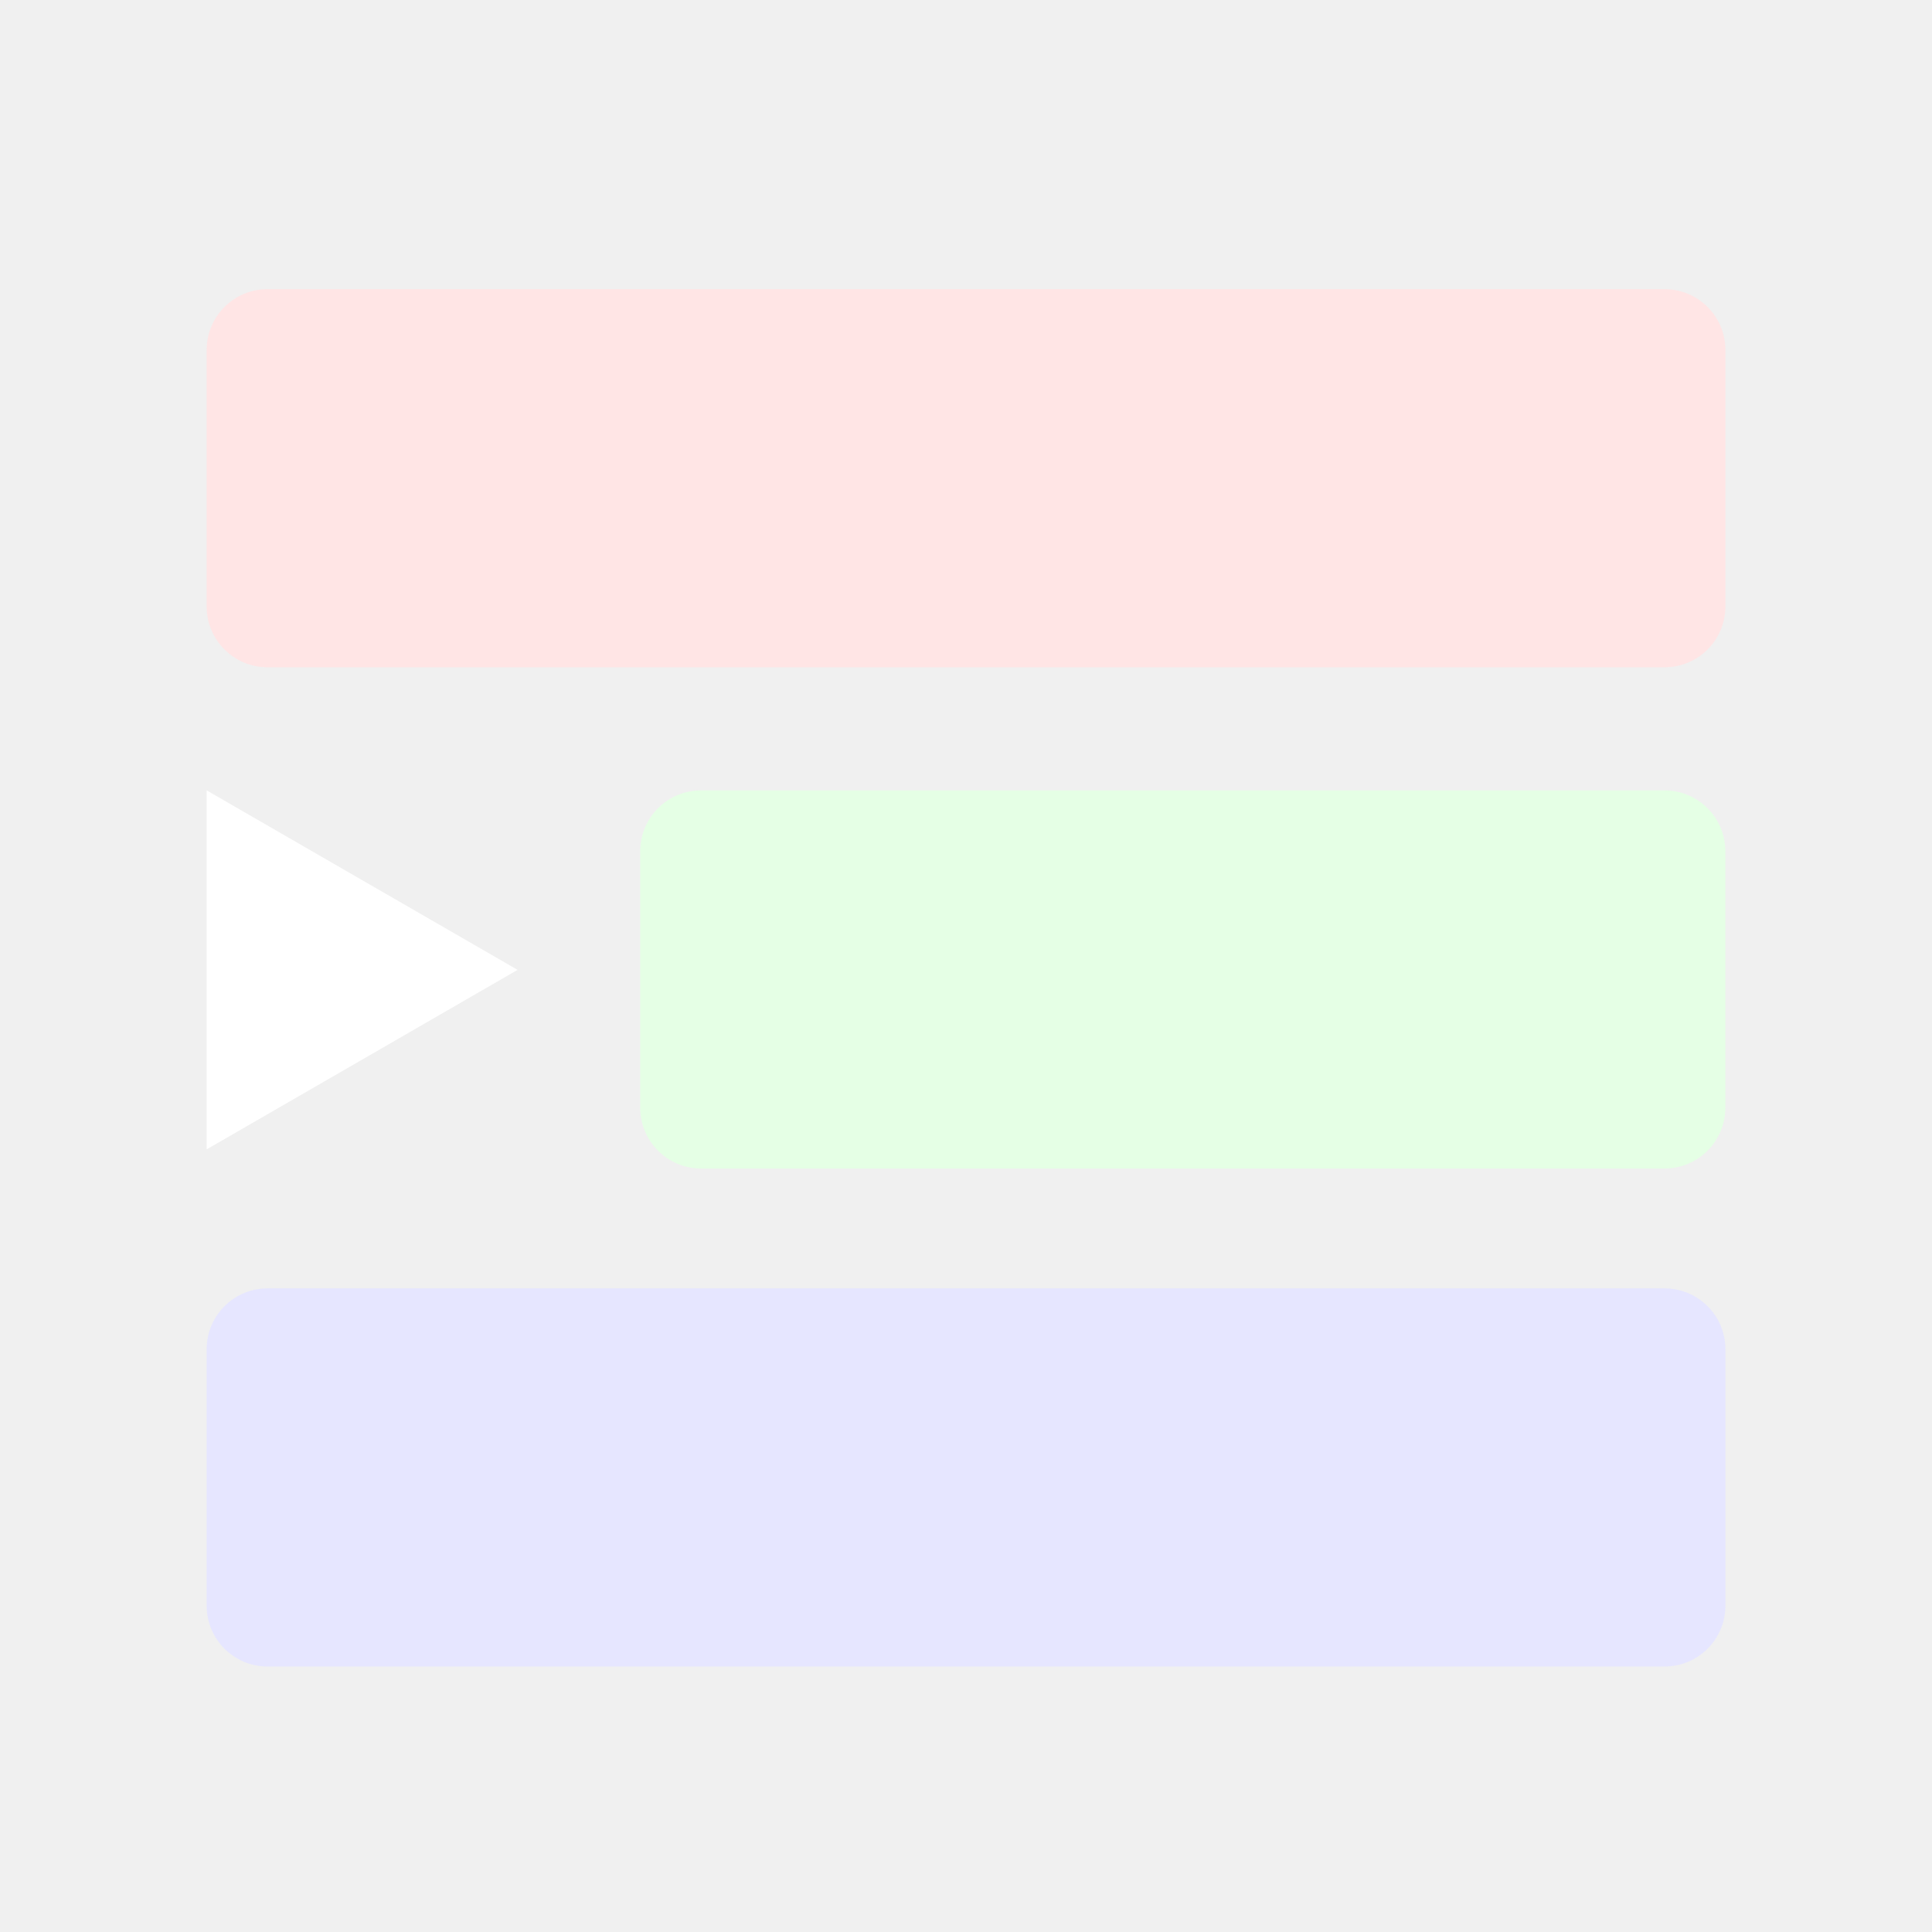
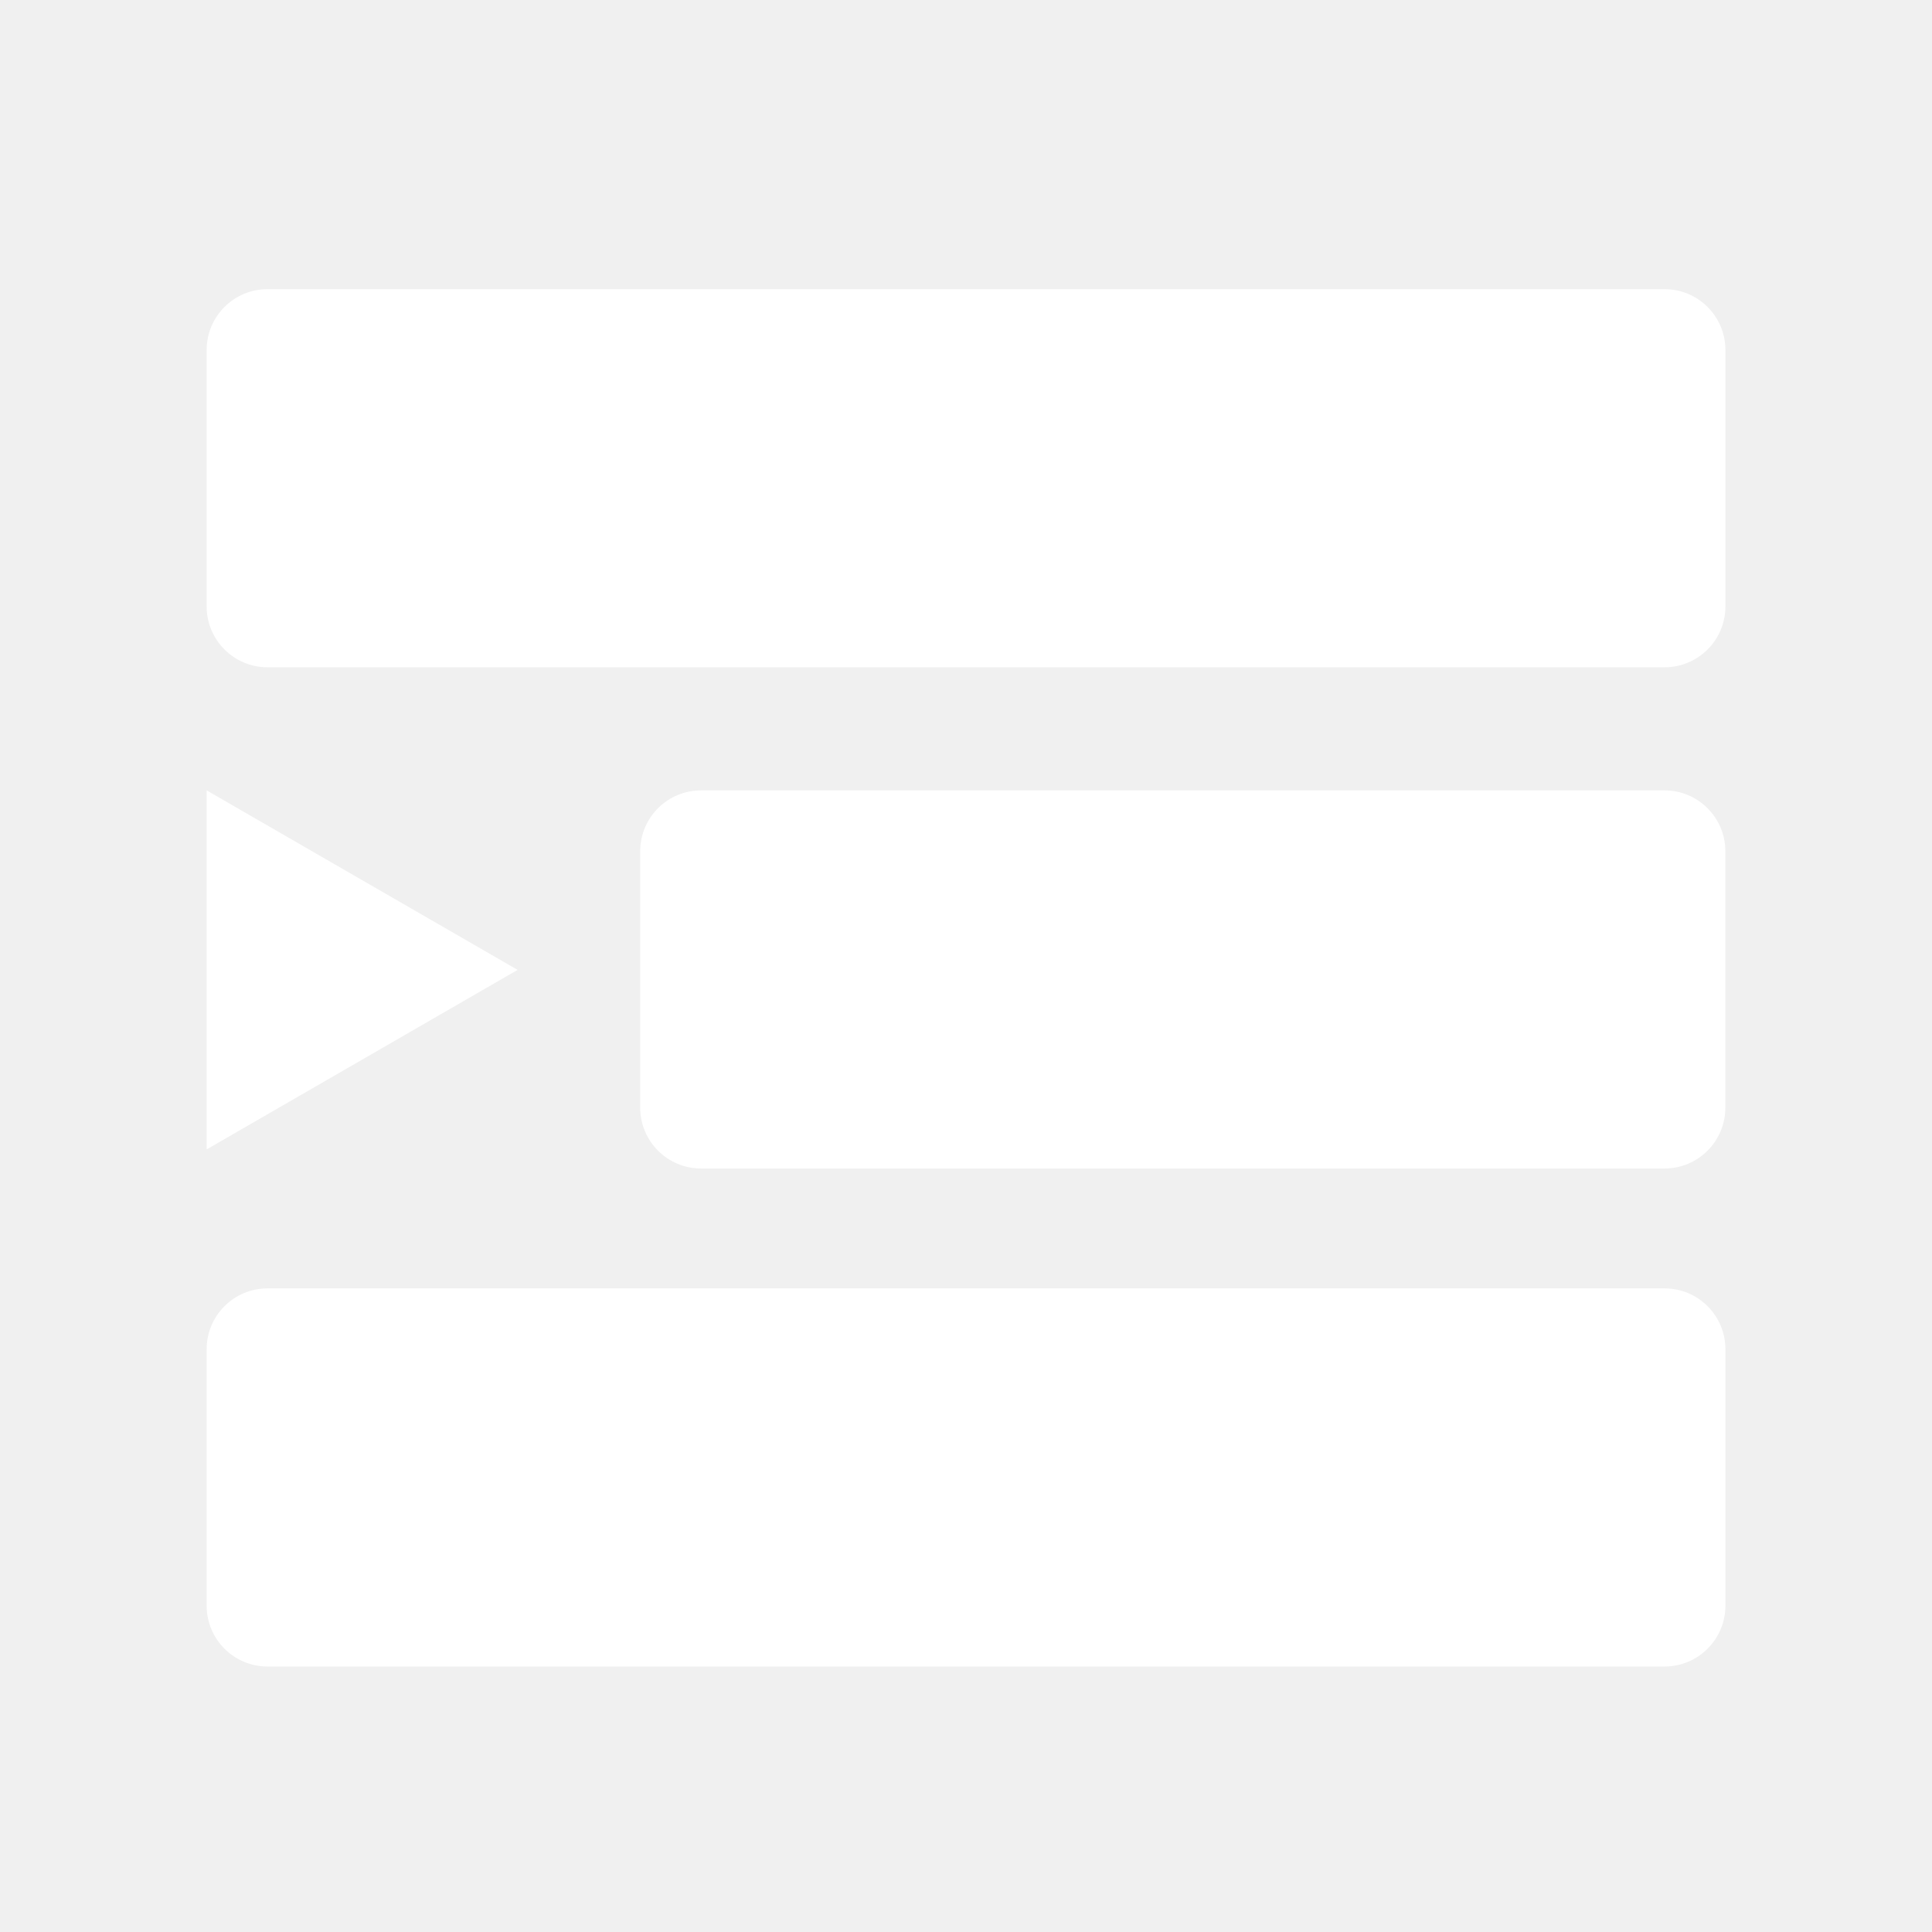
- <svg xmlns="http://www.w3.org/2000/svg" width="120" height="120" version="1.1" viewBox="0 0 31.75 31.75">
-   <g stroke-linecap="round">
-     <g>
-       <rect x="3.396" y="4.752" width="24.959" height="6.214" rx="1" fill="#ffe5e5" stroke-width="1.721" />
-       <rect x="10.521" y="12.989" width="17.833" height="6.214" rx="1" fill="#e5ffe5" stroke-width="1.454" />
-       <rect x="3.396" y="21.173" width="24.959" height="6.214" rx="1" fill="#e6e6ff" stroke-width="1.721" />
-     </g>
-     <path transform="translate(-.51324 .063714)" d="m3.909 12.925 5.11 2.95-5.11 2.95v-2.95z" fill="#fff" stroke-width="1.323" />
+ <svg xmlns="http://www.w3.org/2000/svg" width="120" height="120" version="1.1" viewBox="0 0 31.75 31.75" id="svg14">
+   <defs id="defs18" />
+   <g id="g8" style="stroke-linecap:round;fill:#ffffff">
+     <rect x="3.396" y="4.752" width="24.959" height="6.214" rx="1" fill="#ffe5e5" stroke-width="1.721" id="rect2" style="fill:#ffffff" />
+     <rect x="10.521" y="12.989" width="17.833" height="6.214" rx="1" fill="#e5ffe5" stroke-width="1.454" id="rect4" style="fill:#ffffff" />
+     <rect x="3.396" y="21.173" width="24.959" height="6.214" rx="1" fill="#e6e6ff" stroke-width="1.721" id="rect6" style="fill:#ffffff" />
  </g>
+   <path d="m 3.396,12.989 5.11,2.95 -5.11,2.95 v -2.95 z" fill="#ffffff" stroke-width="1.323" id="path10" style="stroke-linecap:round" />
</svg>
